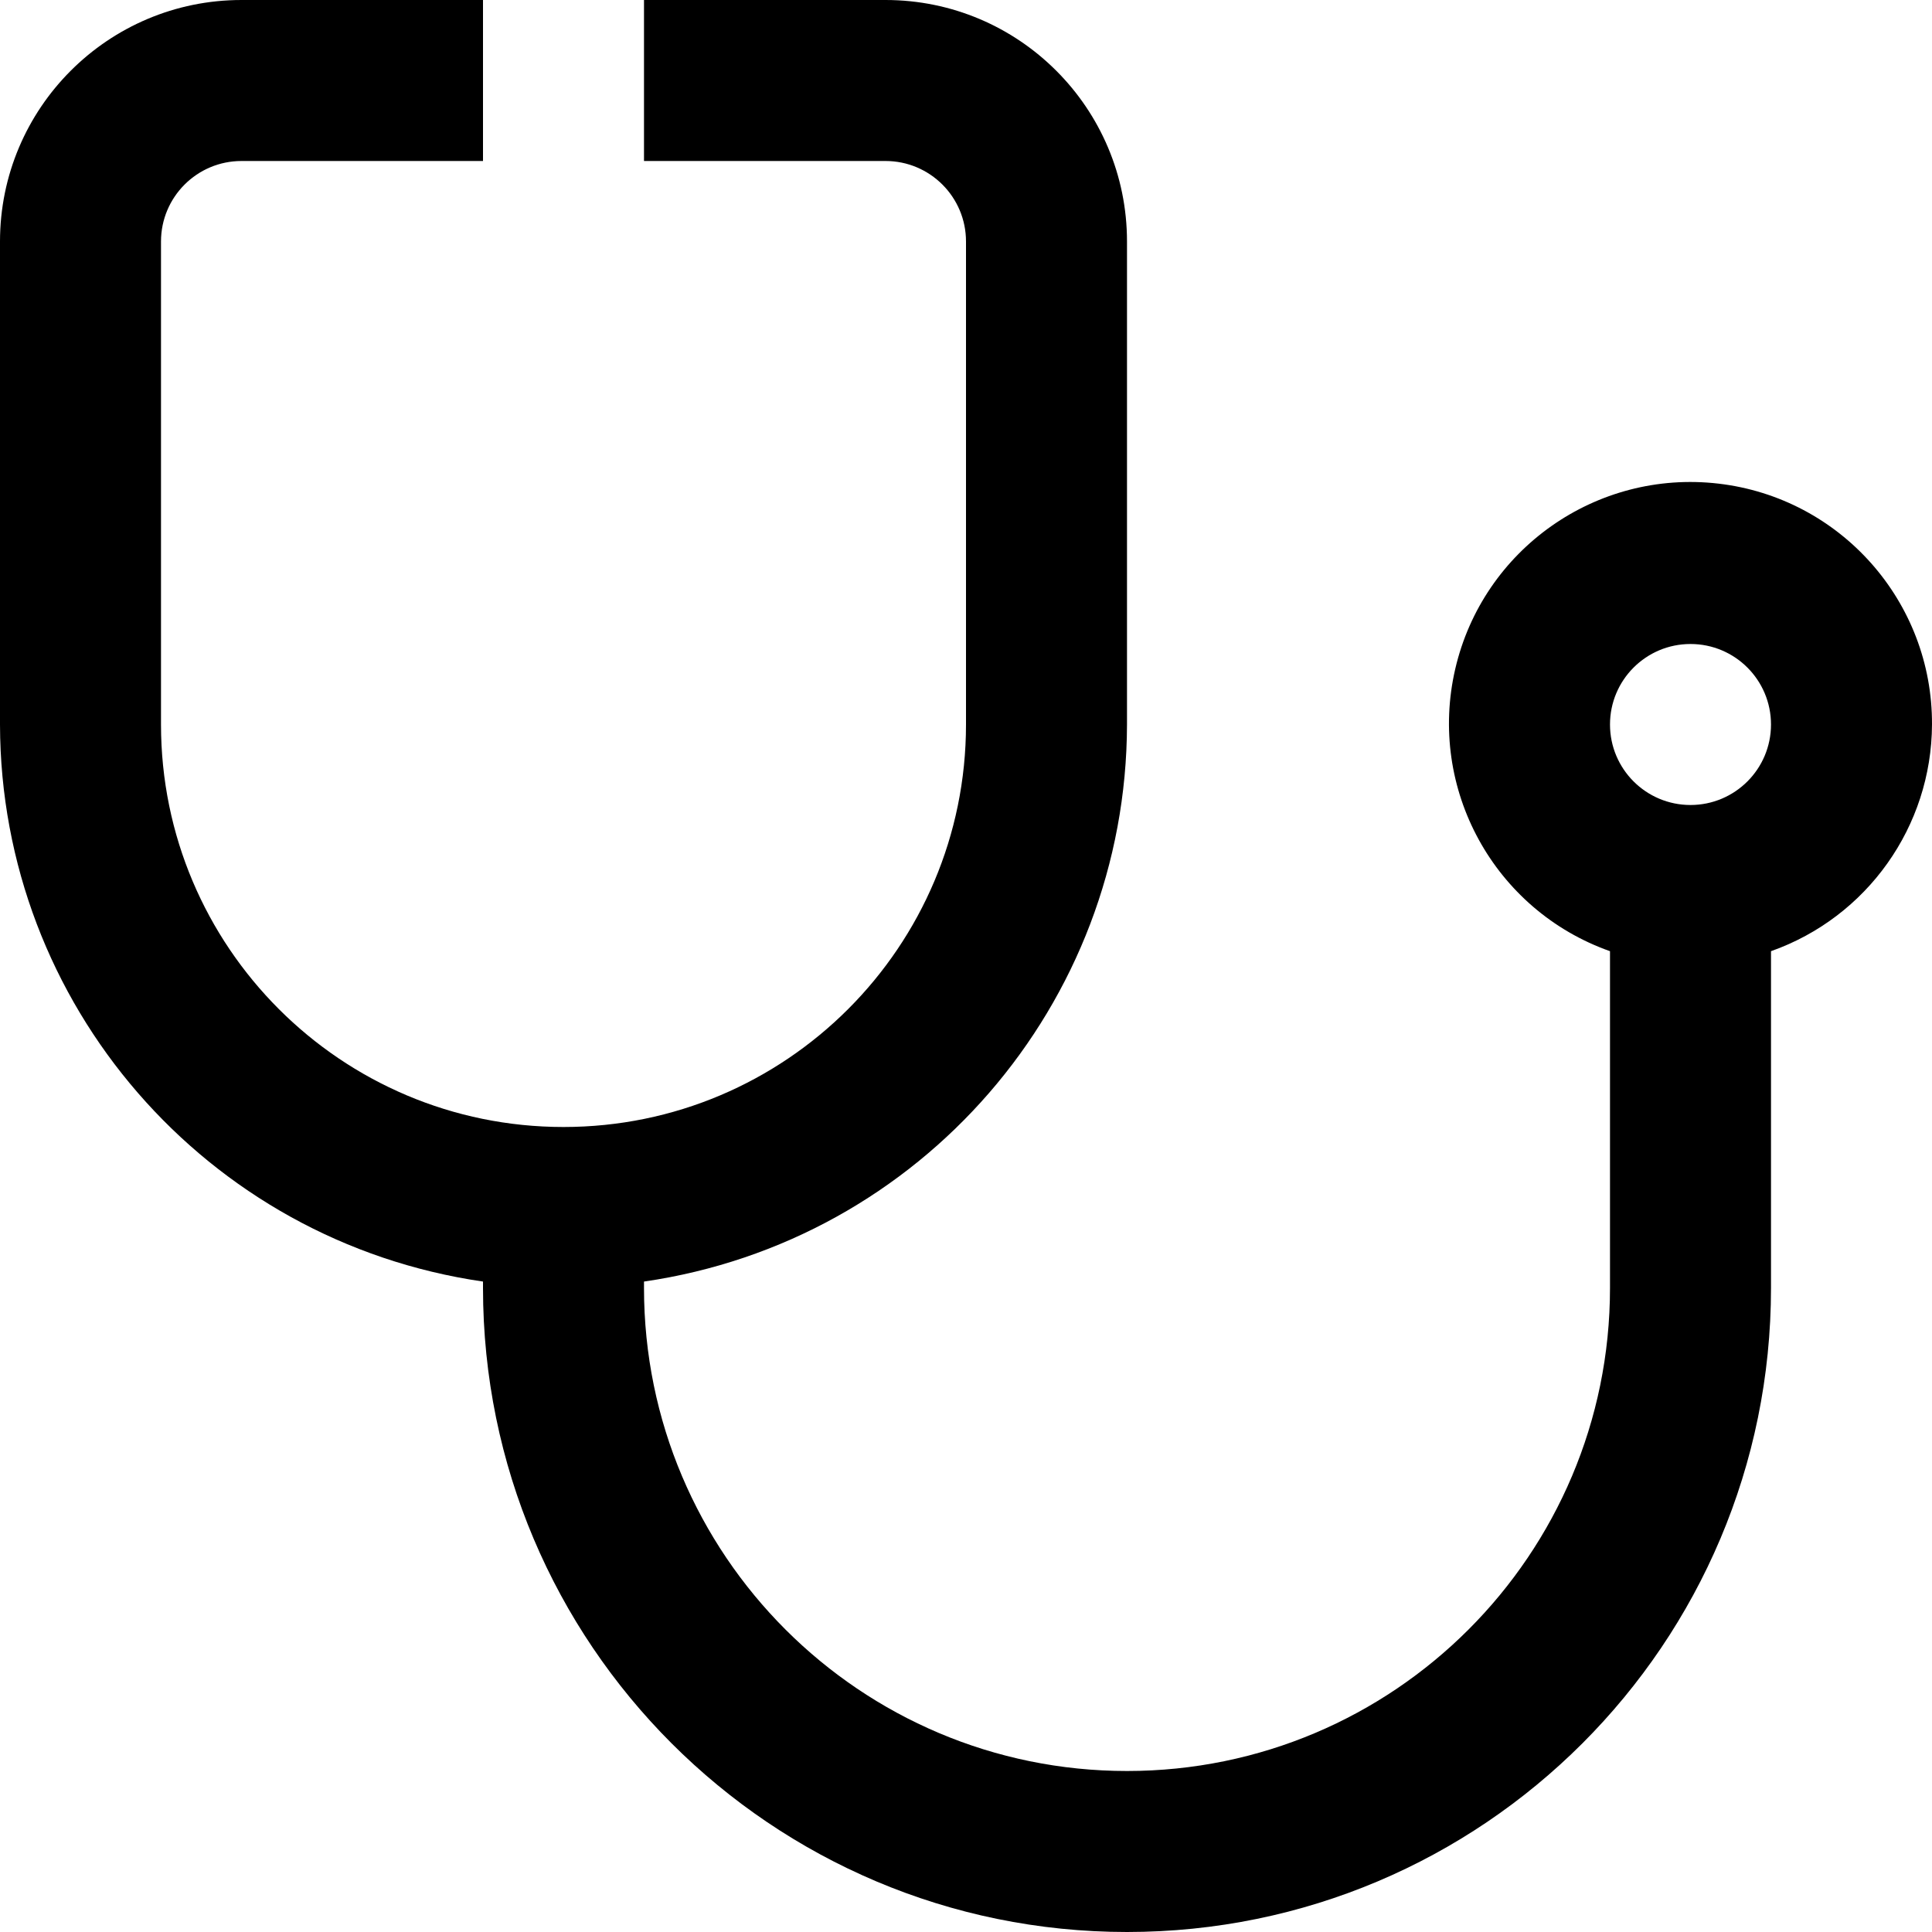
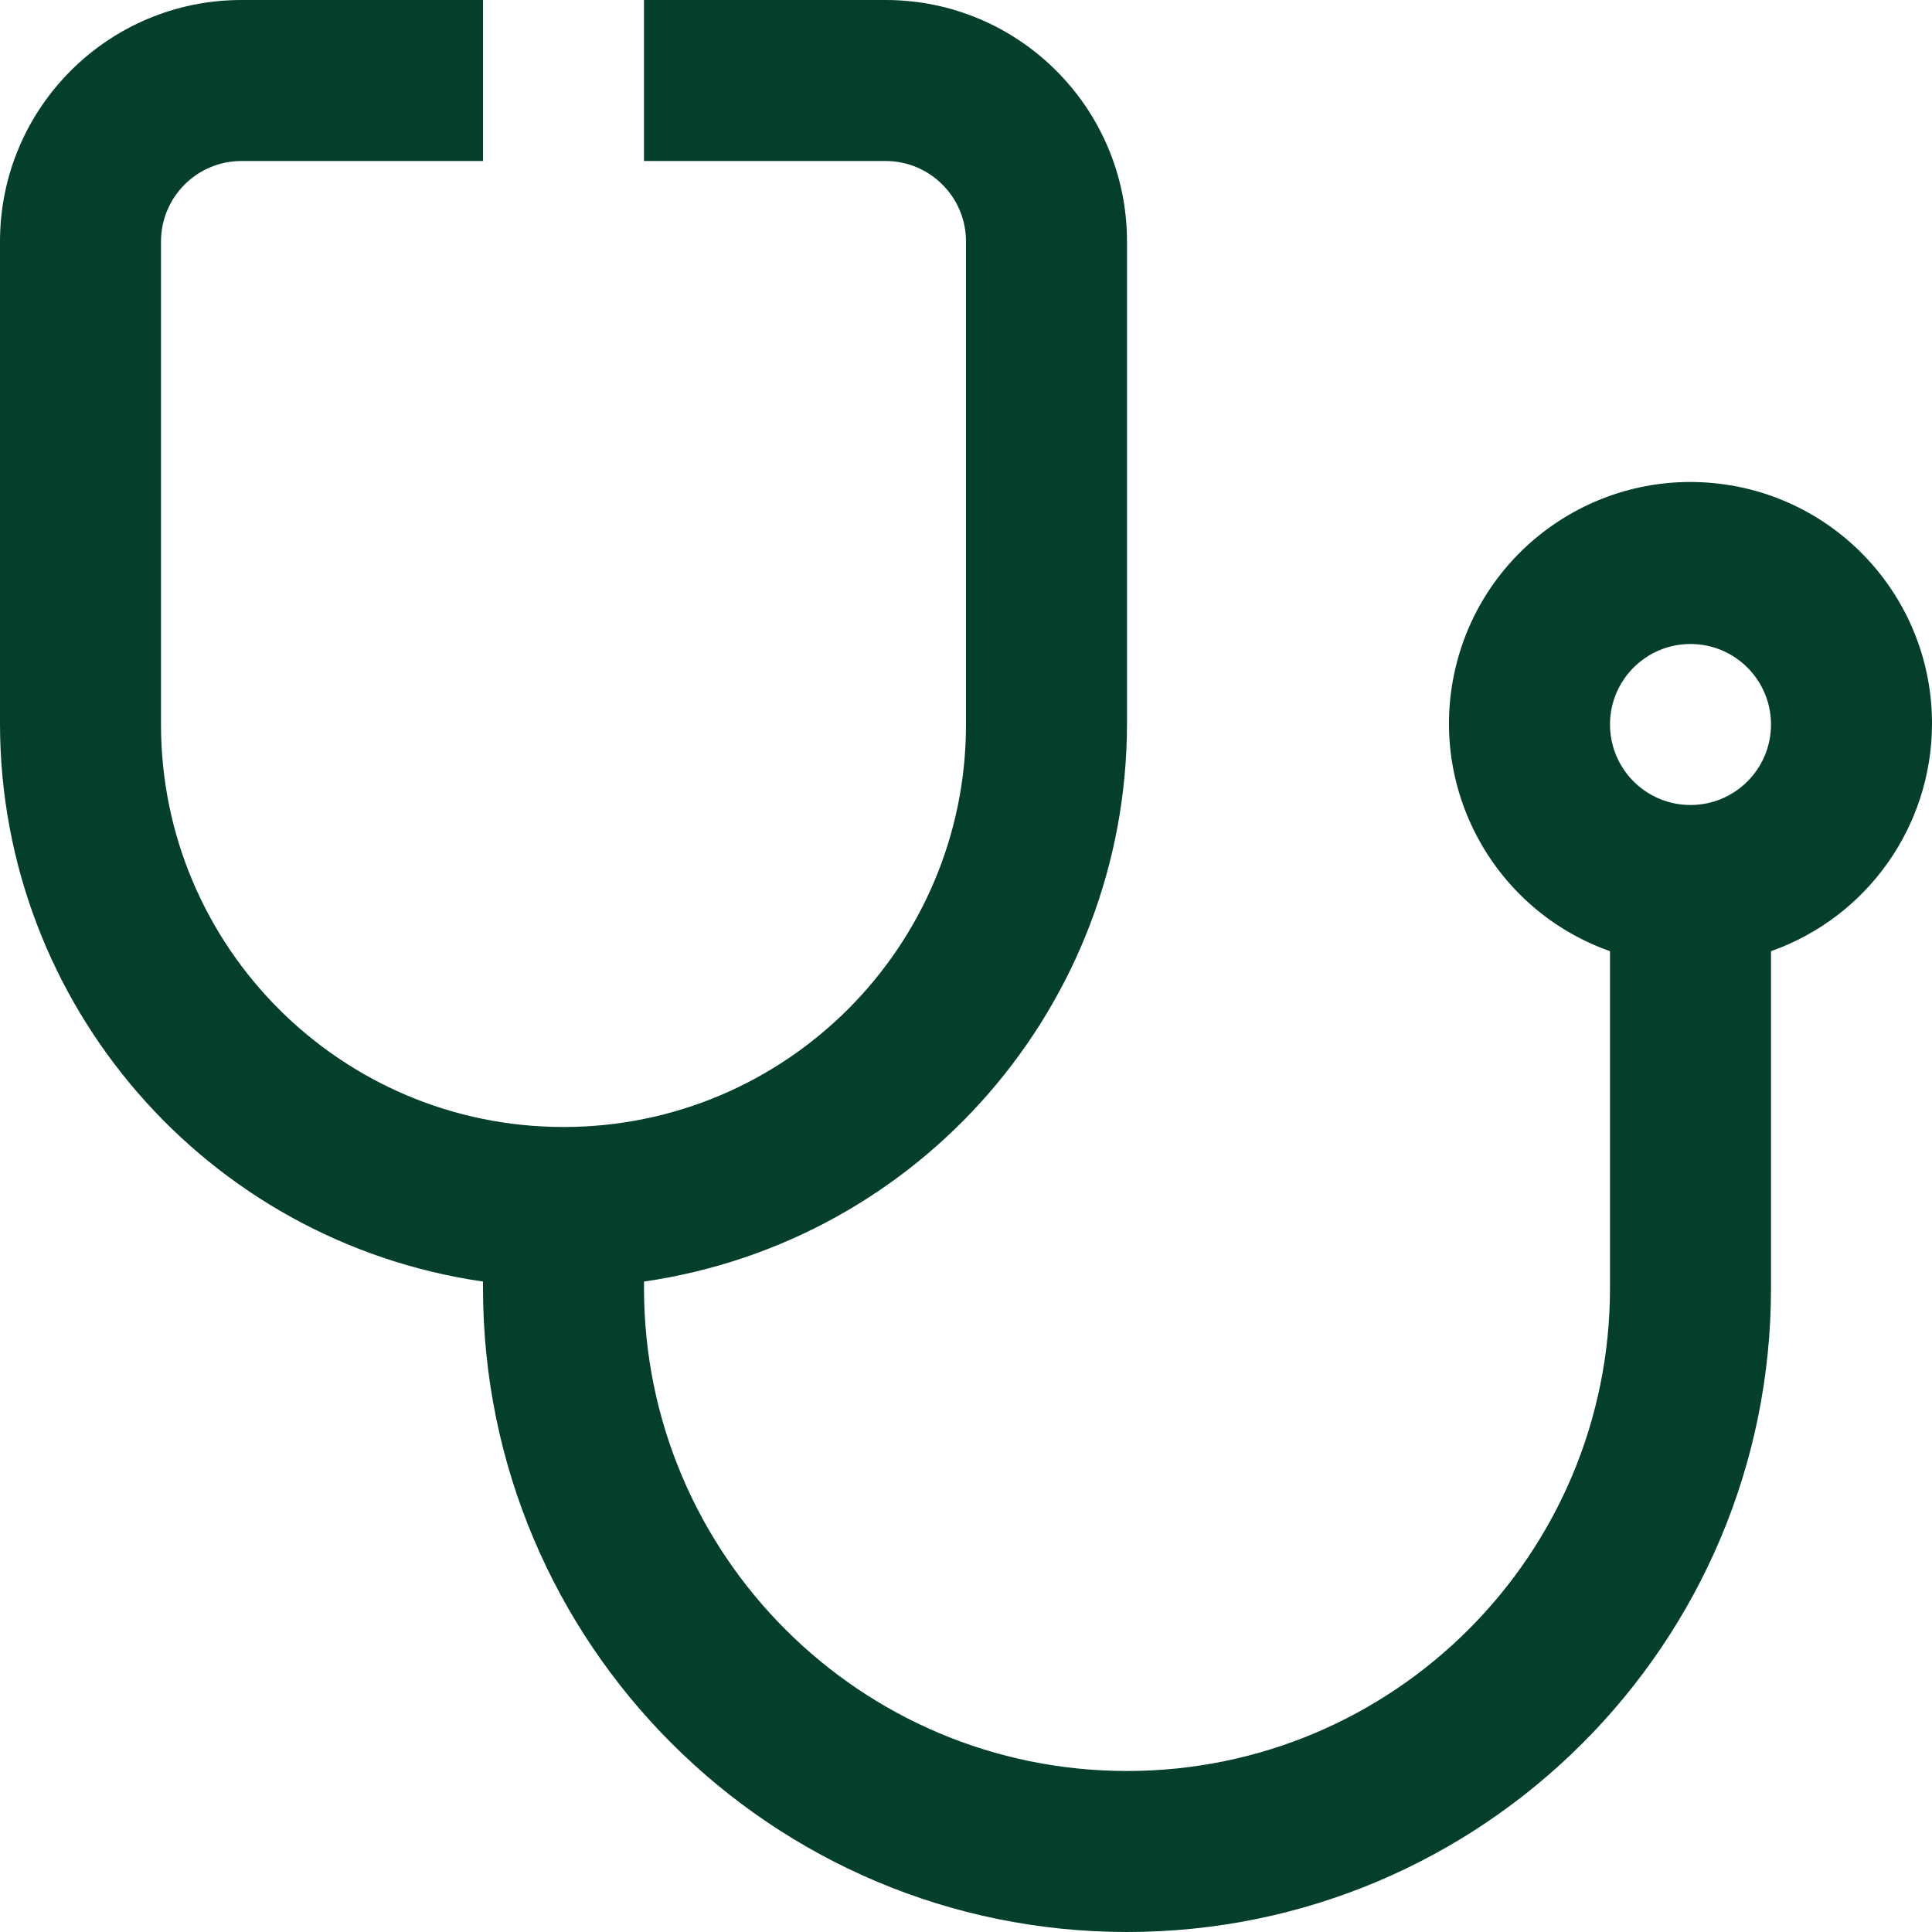
<svg xmlns="http://www.w3.org/2000/svg" id="Layer_1" height="512" viewBox="0 0 24 24" width="512" data-name="Layer 1">
-   <path d="m24 9a3 3 0 1 0 -4 2.816v4.184a6 6 0 0 1 -12 0v-.08a7.006 7.006 0 0 0 6-6.92v-6a3 3 0 0 0 -3-3h-3v2h3a1 1 0 0 1 1 1v6a5 5 0 0 1 -10 0v-6a1 1 0 0 1 1-1h3v-2h-3a3 3 0 0 0 -3 3v6a7.006 7.006 0 0 0 6 6.92v.08a8 8 0 0 0 16 0v-4.184a3 3 0 0 0 2-2.816zm-3 1a1 1 0 1 1 1-1 1 1 0 0 1 -1 1z" />
+   <path fill="#043F2D" d="m24 9a3 3 0 1 0 -4 2.816v4.184a6 6 0 0 1 -12 0v-.08a7.006 7.006 0 0 0 6-6.92v-6a3 3 0 0 0 -3-3h-3v2h3a1 1 0 0 1 1 1v6a5 5 0 0 1 -10 0v-6a1 1 0 0 1 1-1h3v-2h-3a3 3 0 0 0 -3 3v6a7.006 7.006 0 0 0 6 6.92v.08a8 8 0 0 0 16 0v-4.184a3 3 0 0 0 2-2.816zm-3 1a1 1 0 1 1 1-1 1 1 0 0 1 -1 1z" />
</svg>
